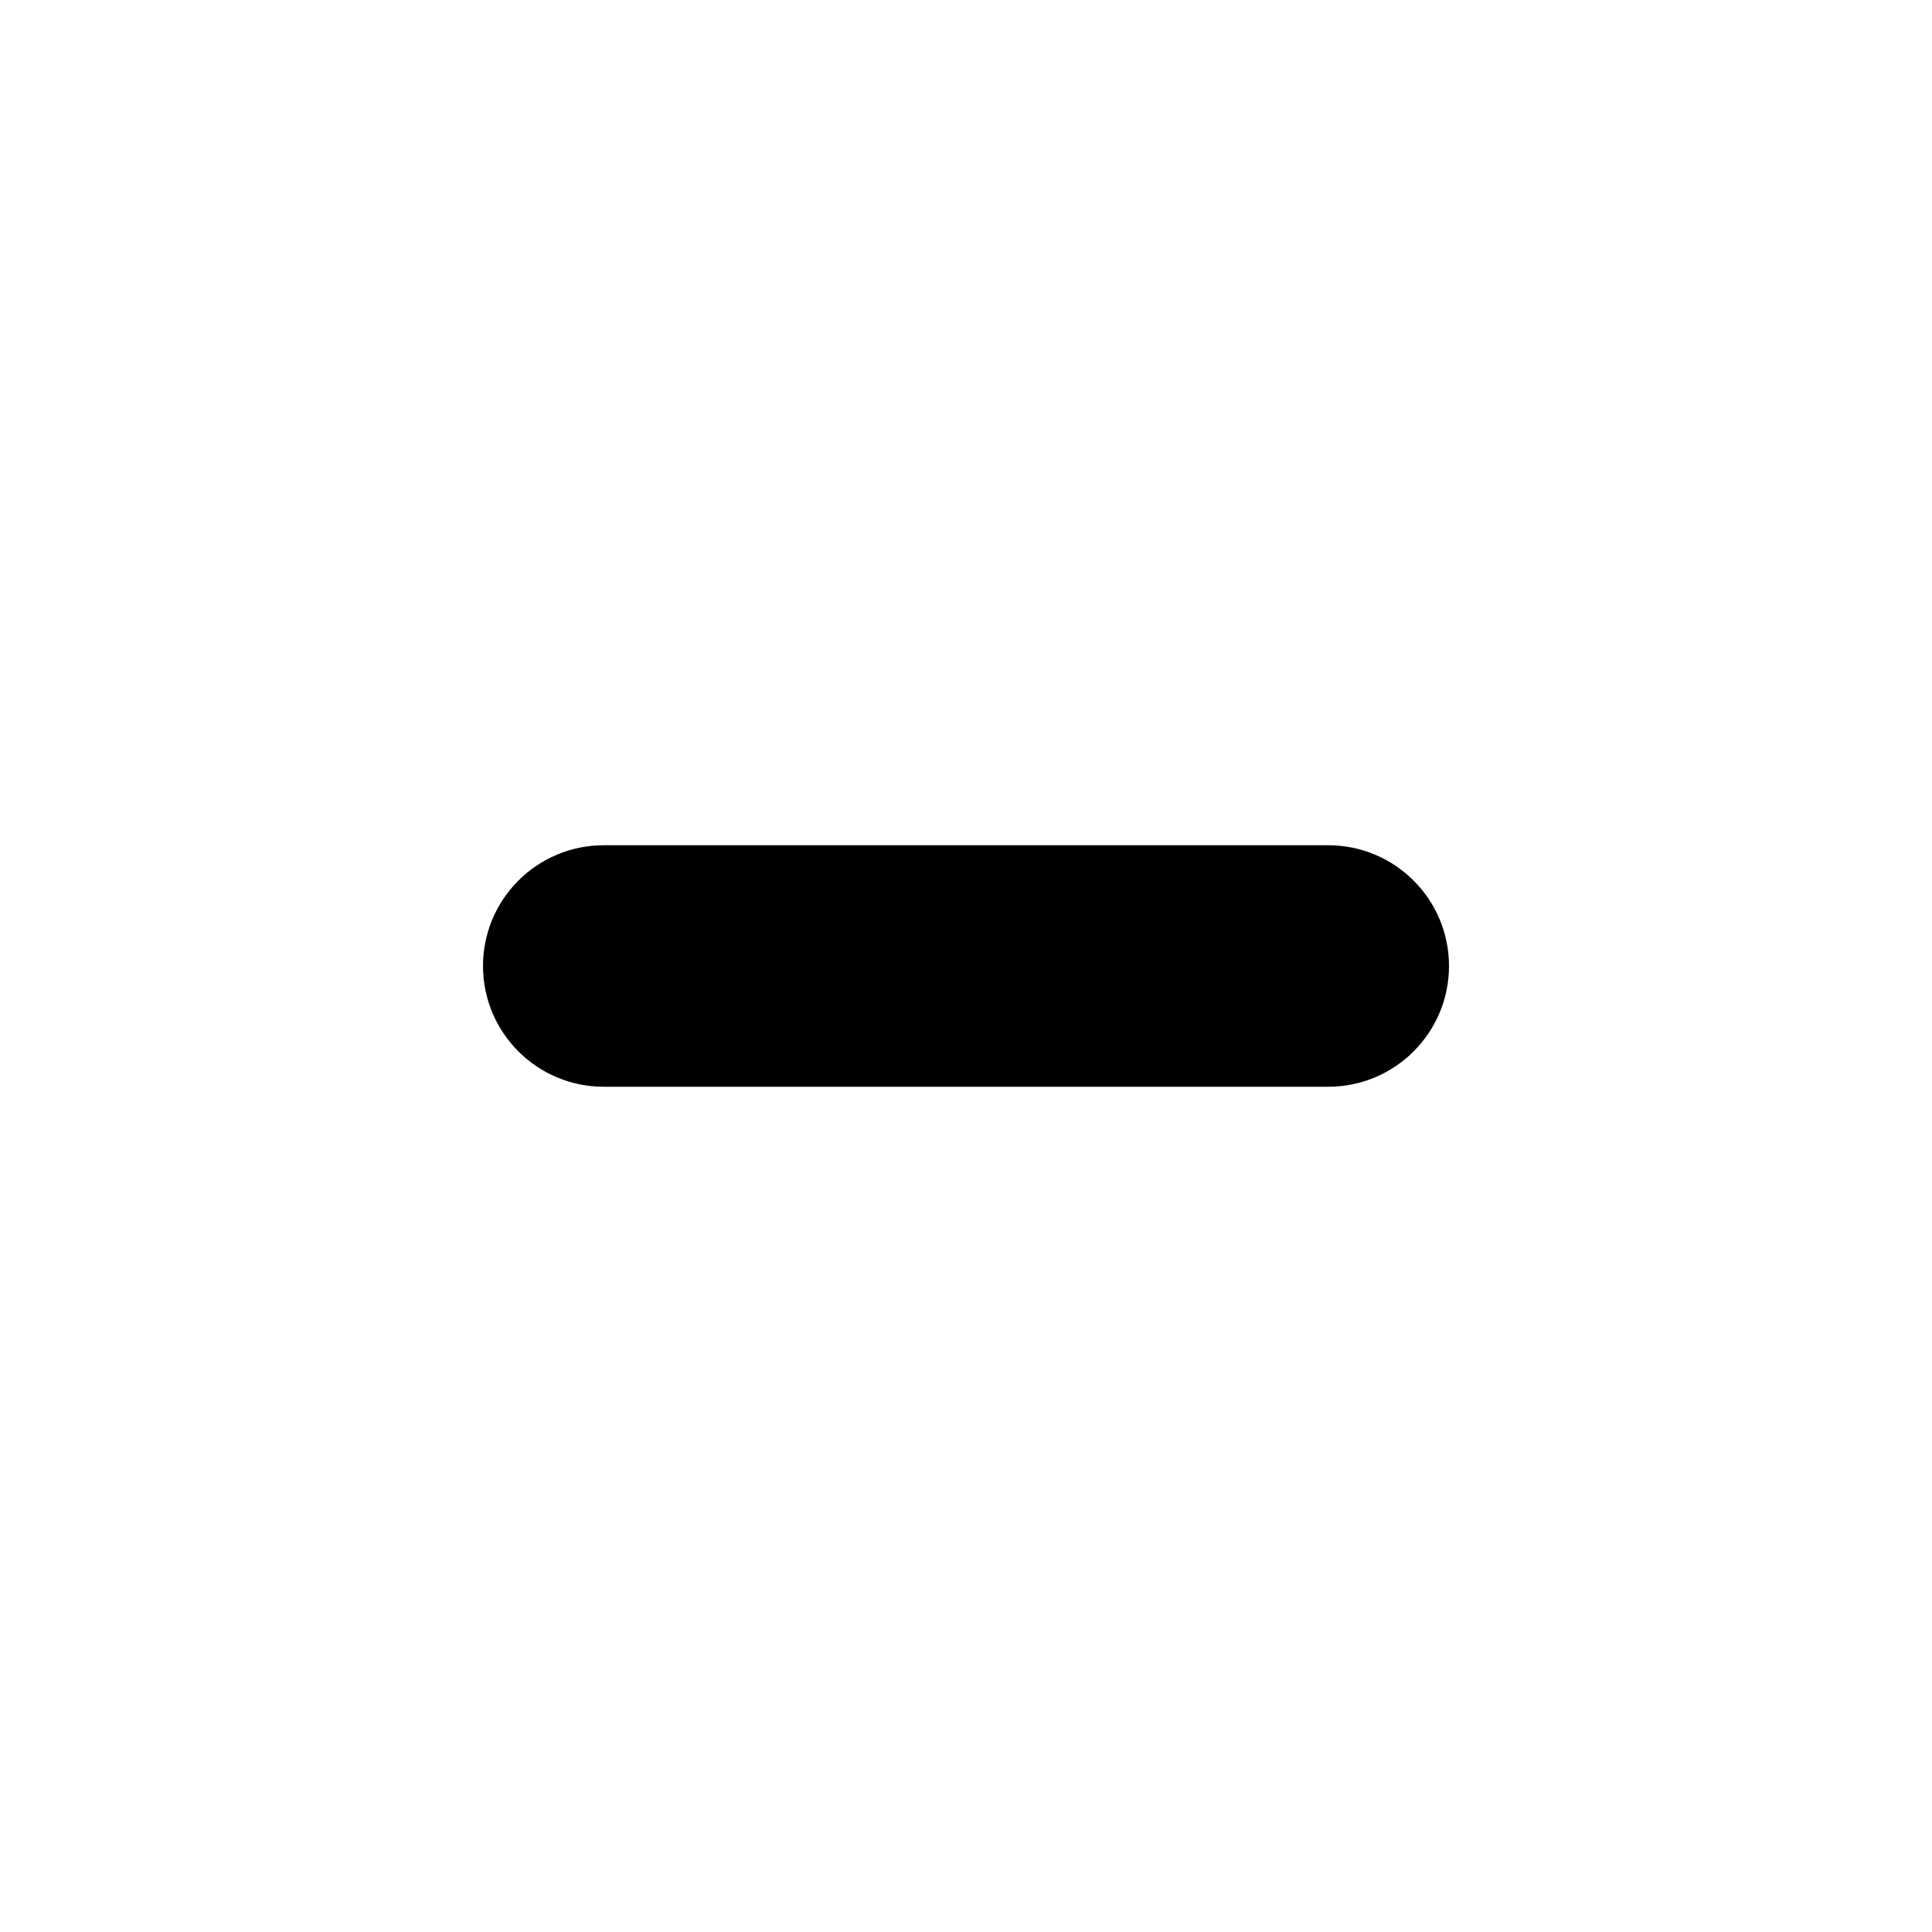
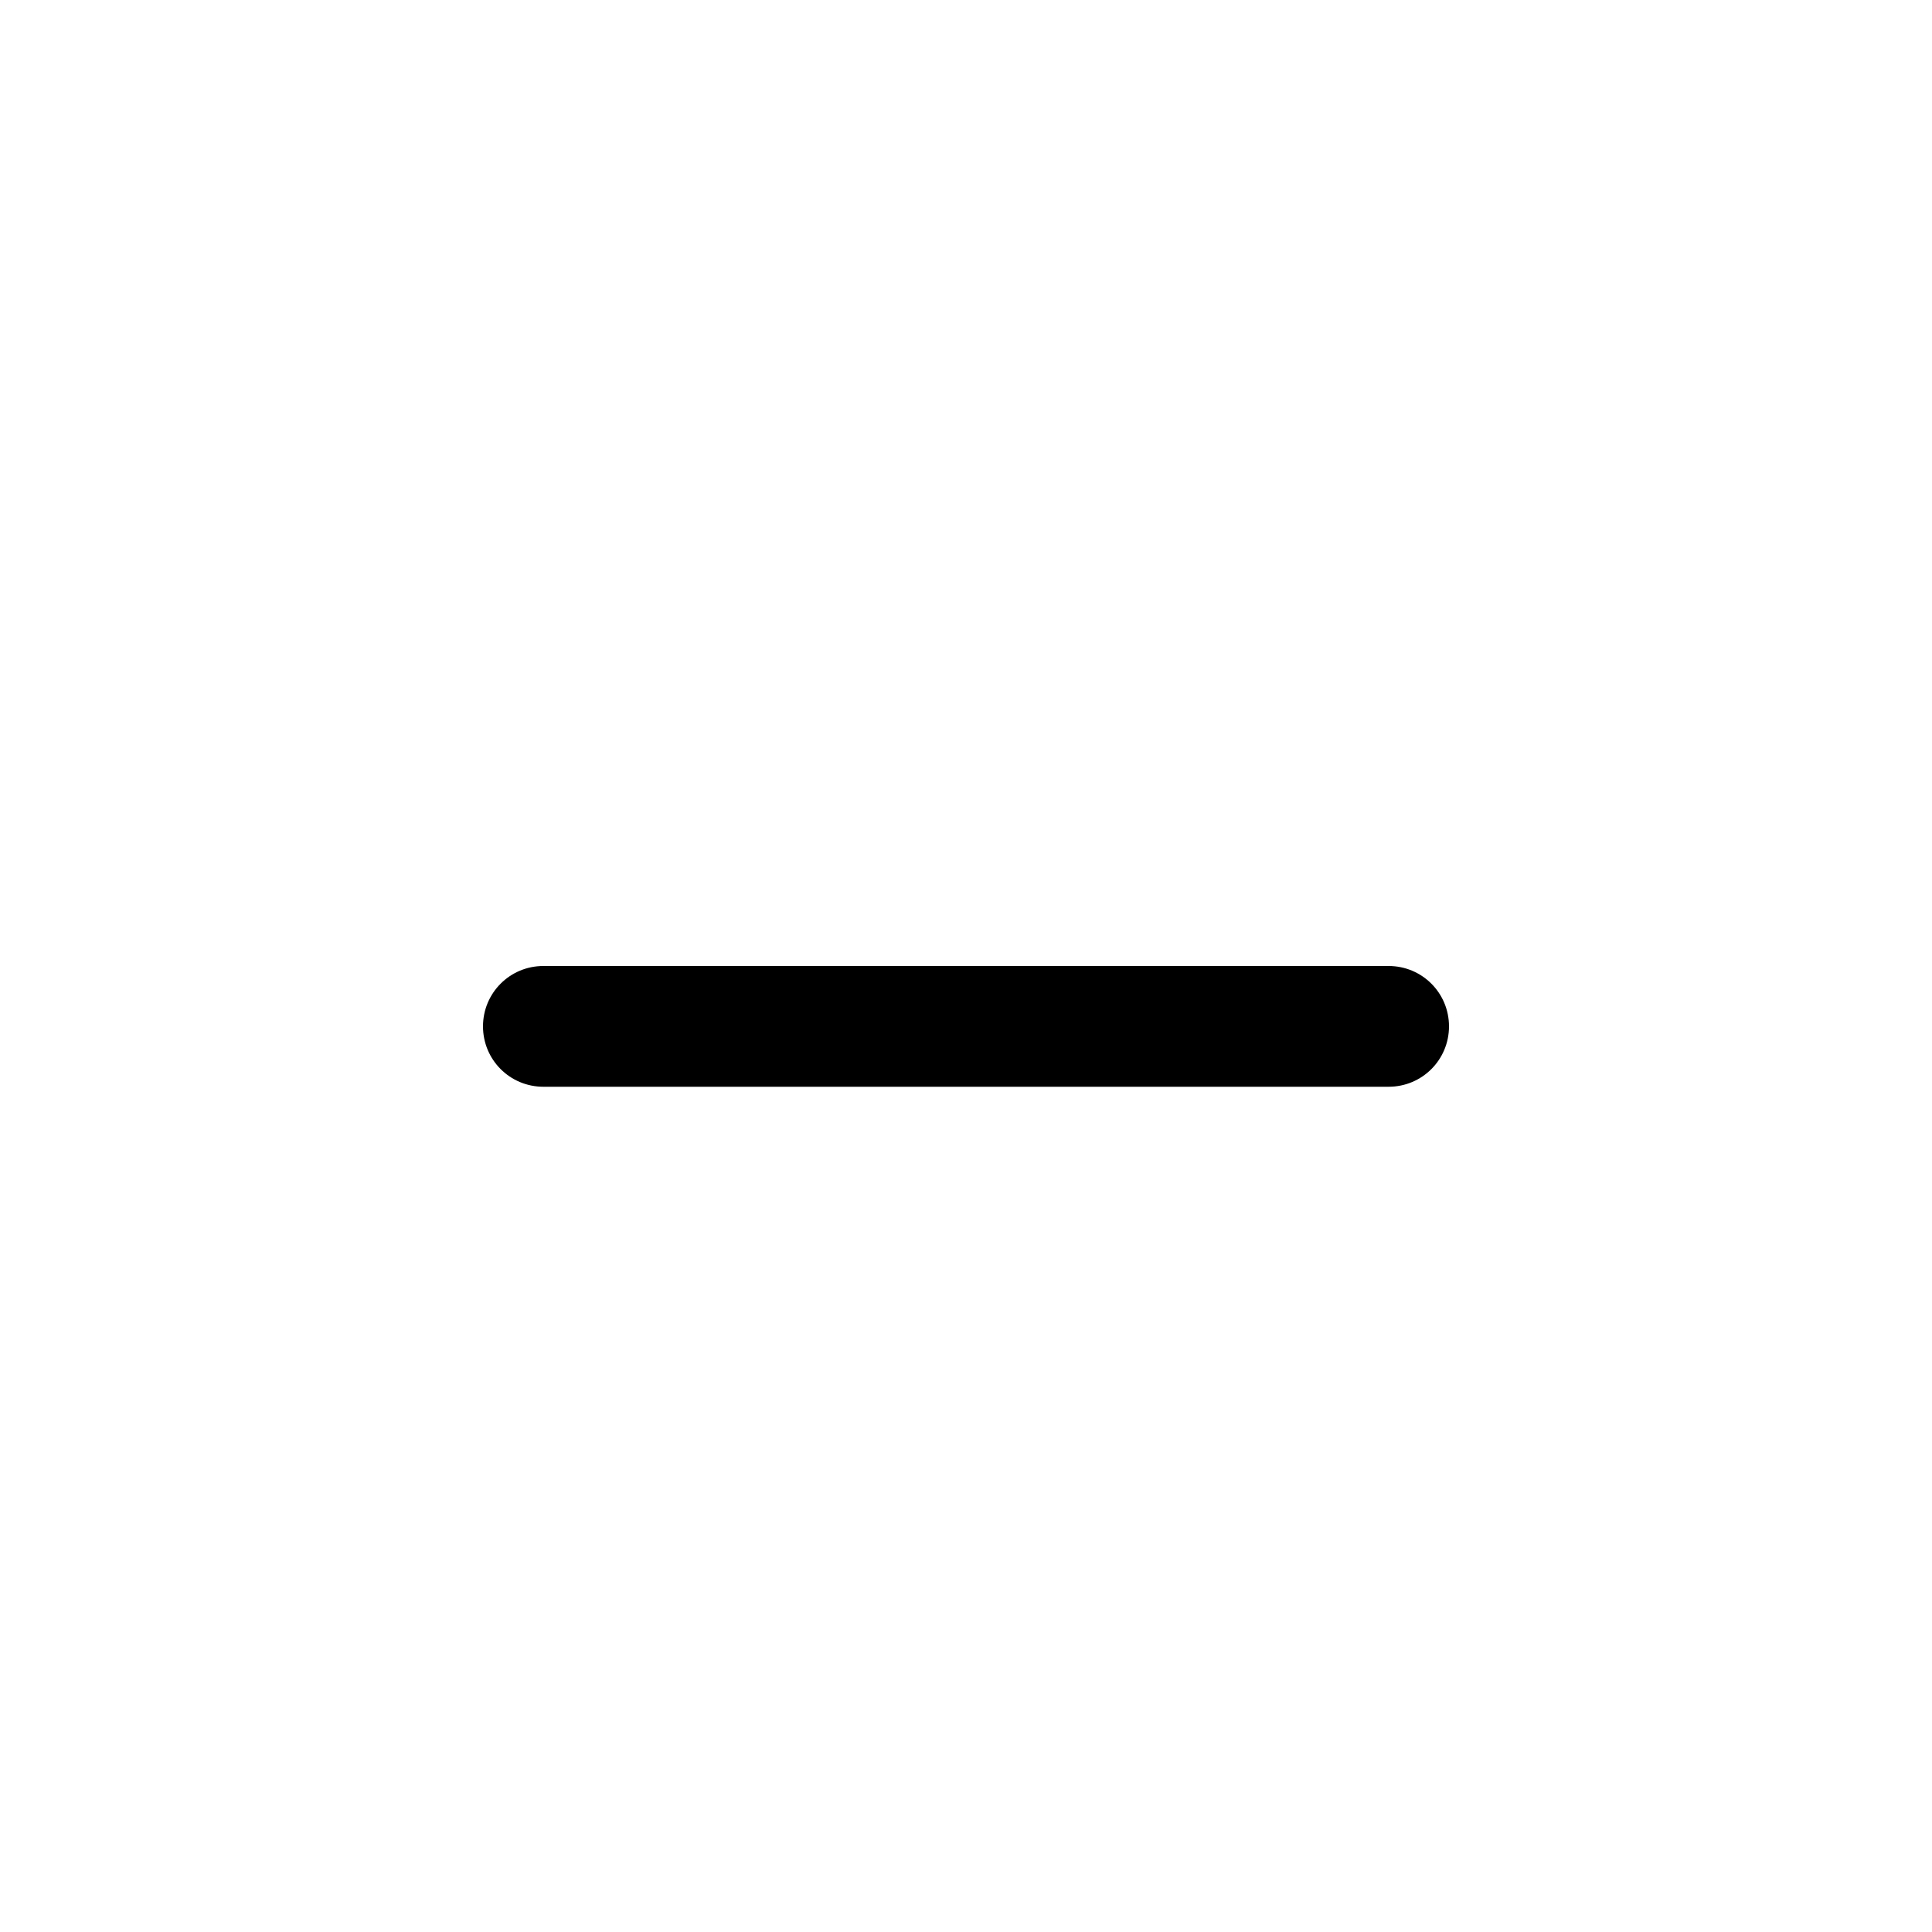
<svg xmlns="http://www.w3.org/2000/svg" width="16" height="16" version="1.1" viewBox="0 0 16 16" id="svg4">
  <defs id="defs8" />
-   <rect id="rect1585" width="8" height="2" x="4" y="7" rx="1" ry="1" style="stroke-width:0.894" />
+   <path id="path2" d="m 4.5,8 h 7 C 11.777,8 12,8.223 12,8.5 12,8.777 11.777,9 11.5,9 h -7 C 4.223,9 4,8.777 4,8.5 4,8.223 4.223,8 4.5,8 Z" />
</svg>
